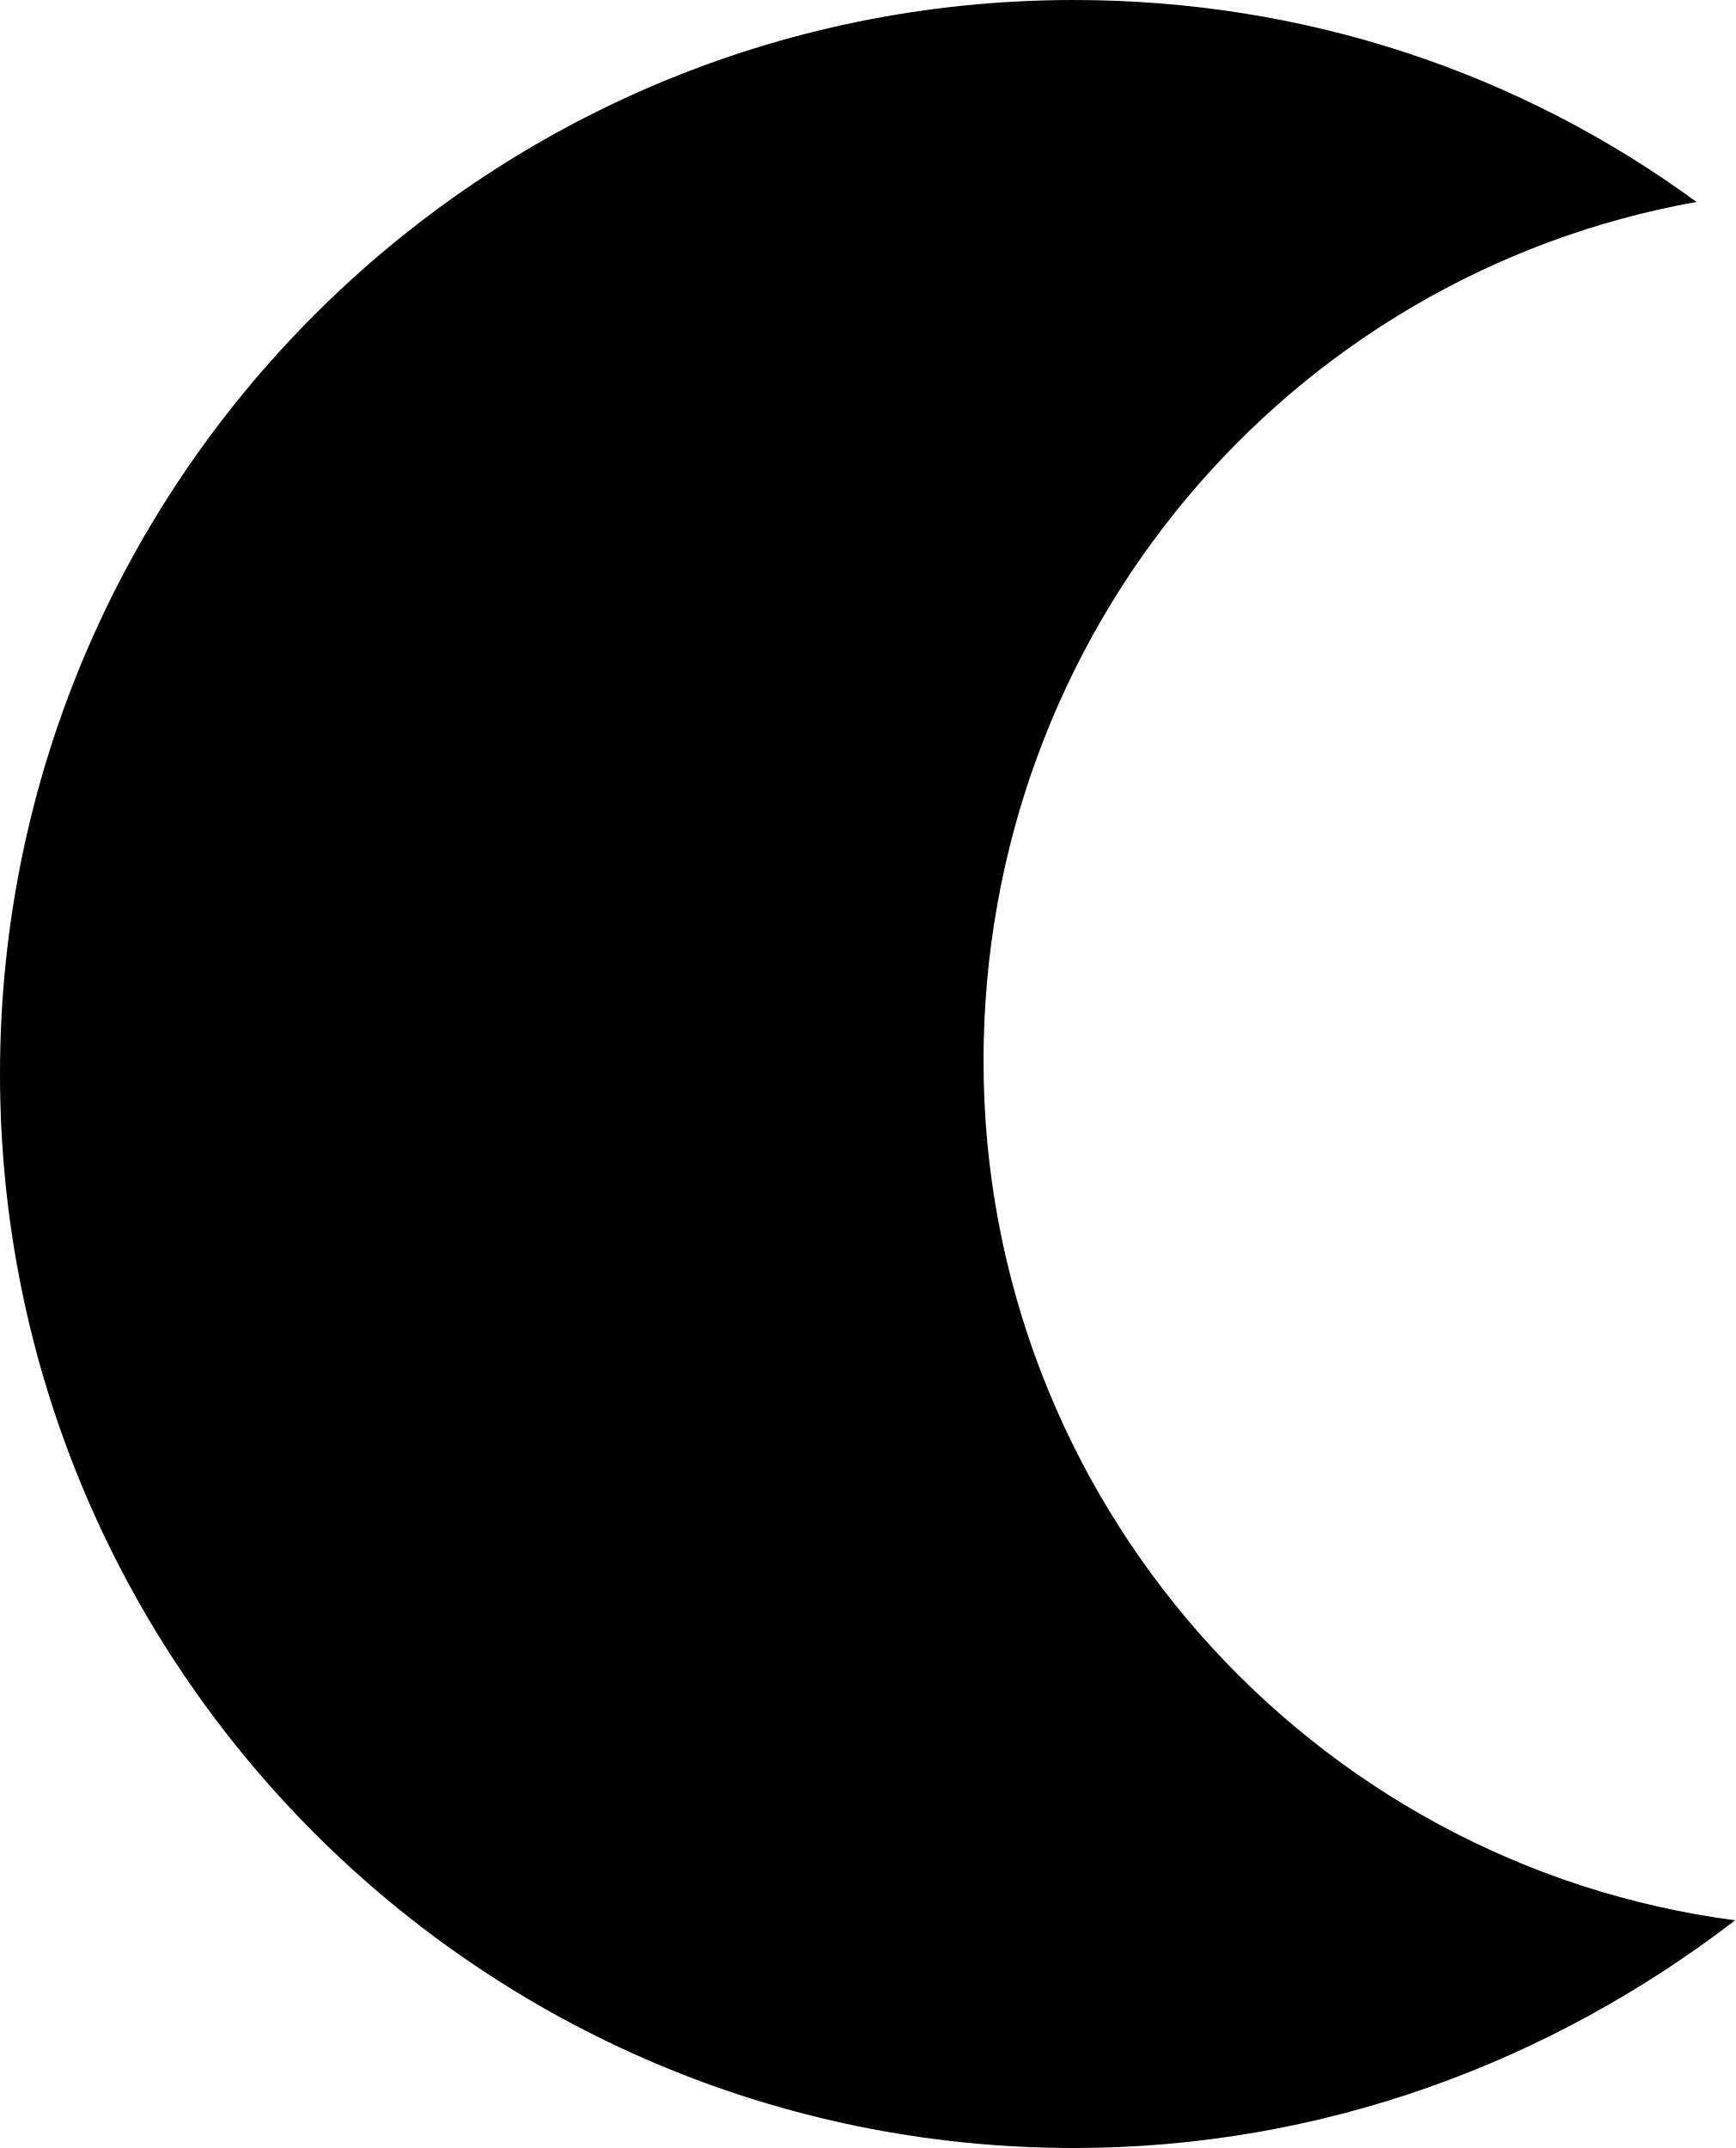
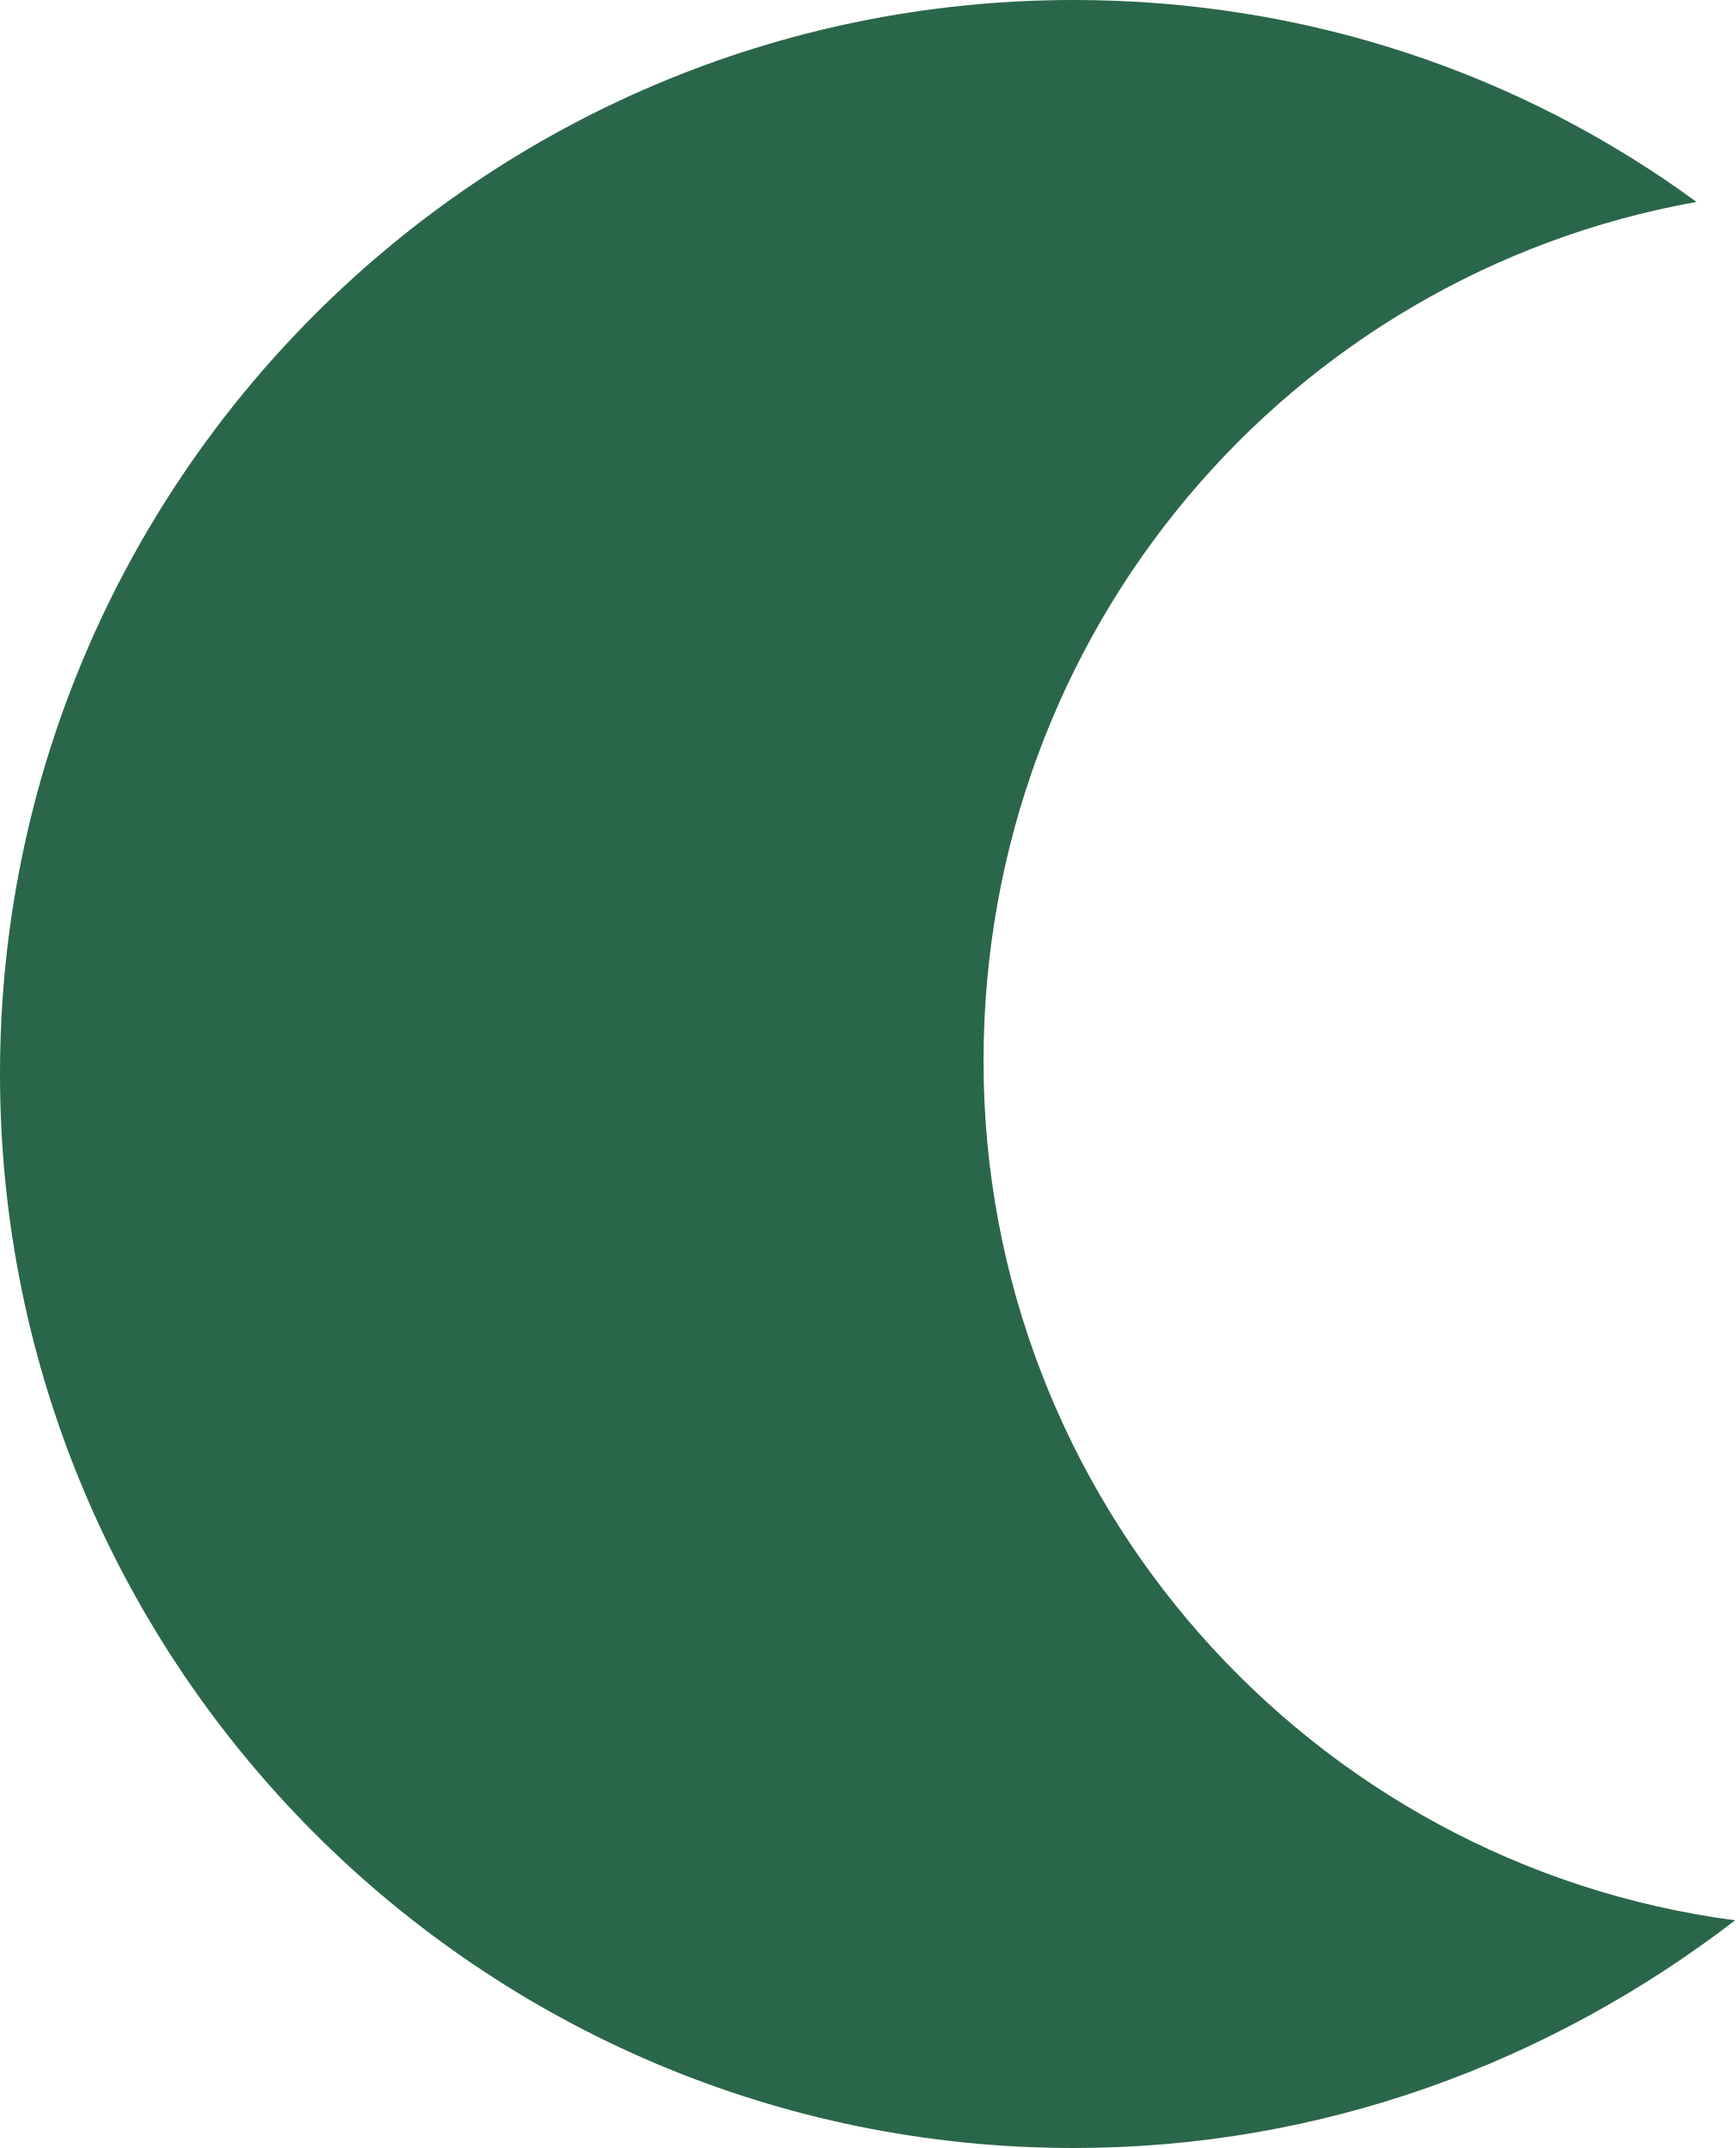
<svg xmlns="http://www.w3.org/2000/svg" version="1.1" x="0px" y="0px" viewBox="0 0 40.4 50" style="enable-background:new 0 0 40.4 50;" xml:space="preserve">
  <style type="text/css">
- 	.st17{fill:#000;}
+ 	.st17{fill:#2A6649;}

</style>
  <g id="Layer_2">
    <path class="st17" d="M40.4,44.7C36.1,48,30.8,50,25,50C11.2,50,0,38.8,0,25C0,11.2,11.2,0,25,0c5.4,0,10.4,1.7,14.5,4.7   c-9.5,1.7-16.6,10-16.6,20C22.9,34.9,30.5,43.4,40.4,44.7z" />
  </g>
  <g id="Layer_1">
</g>
  <g id="notes" class="st1419">
</g>
</svg>
